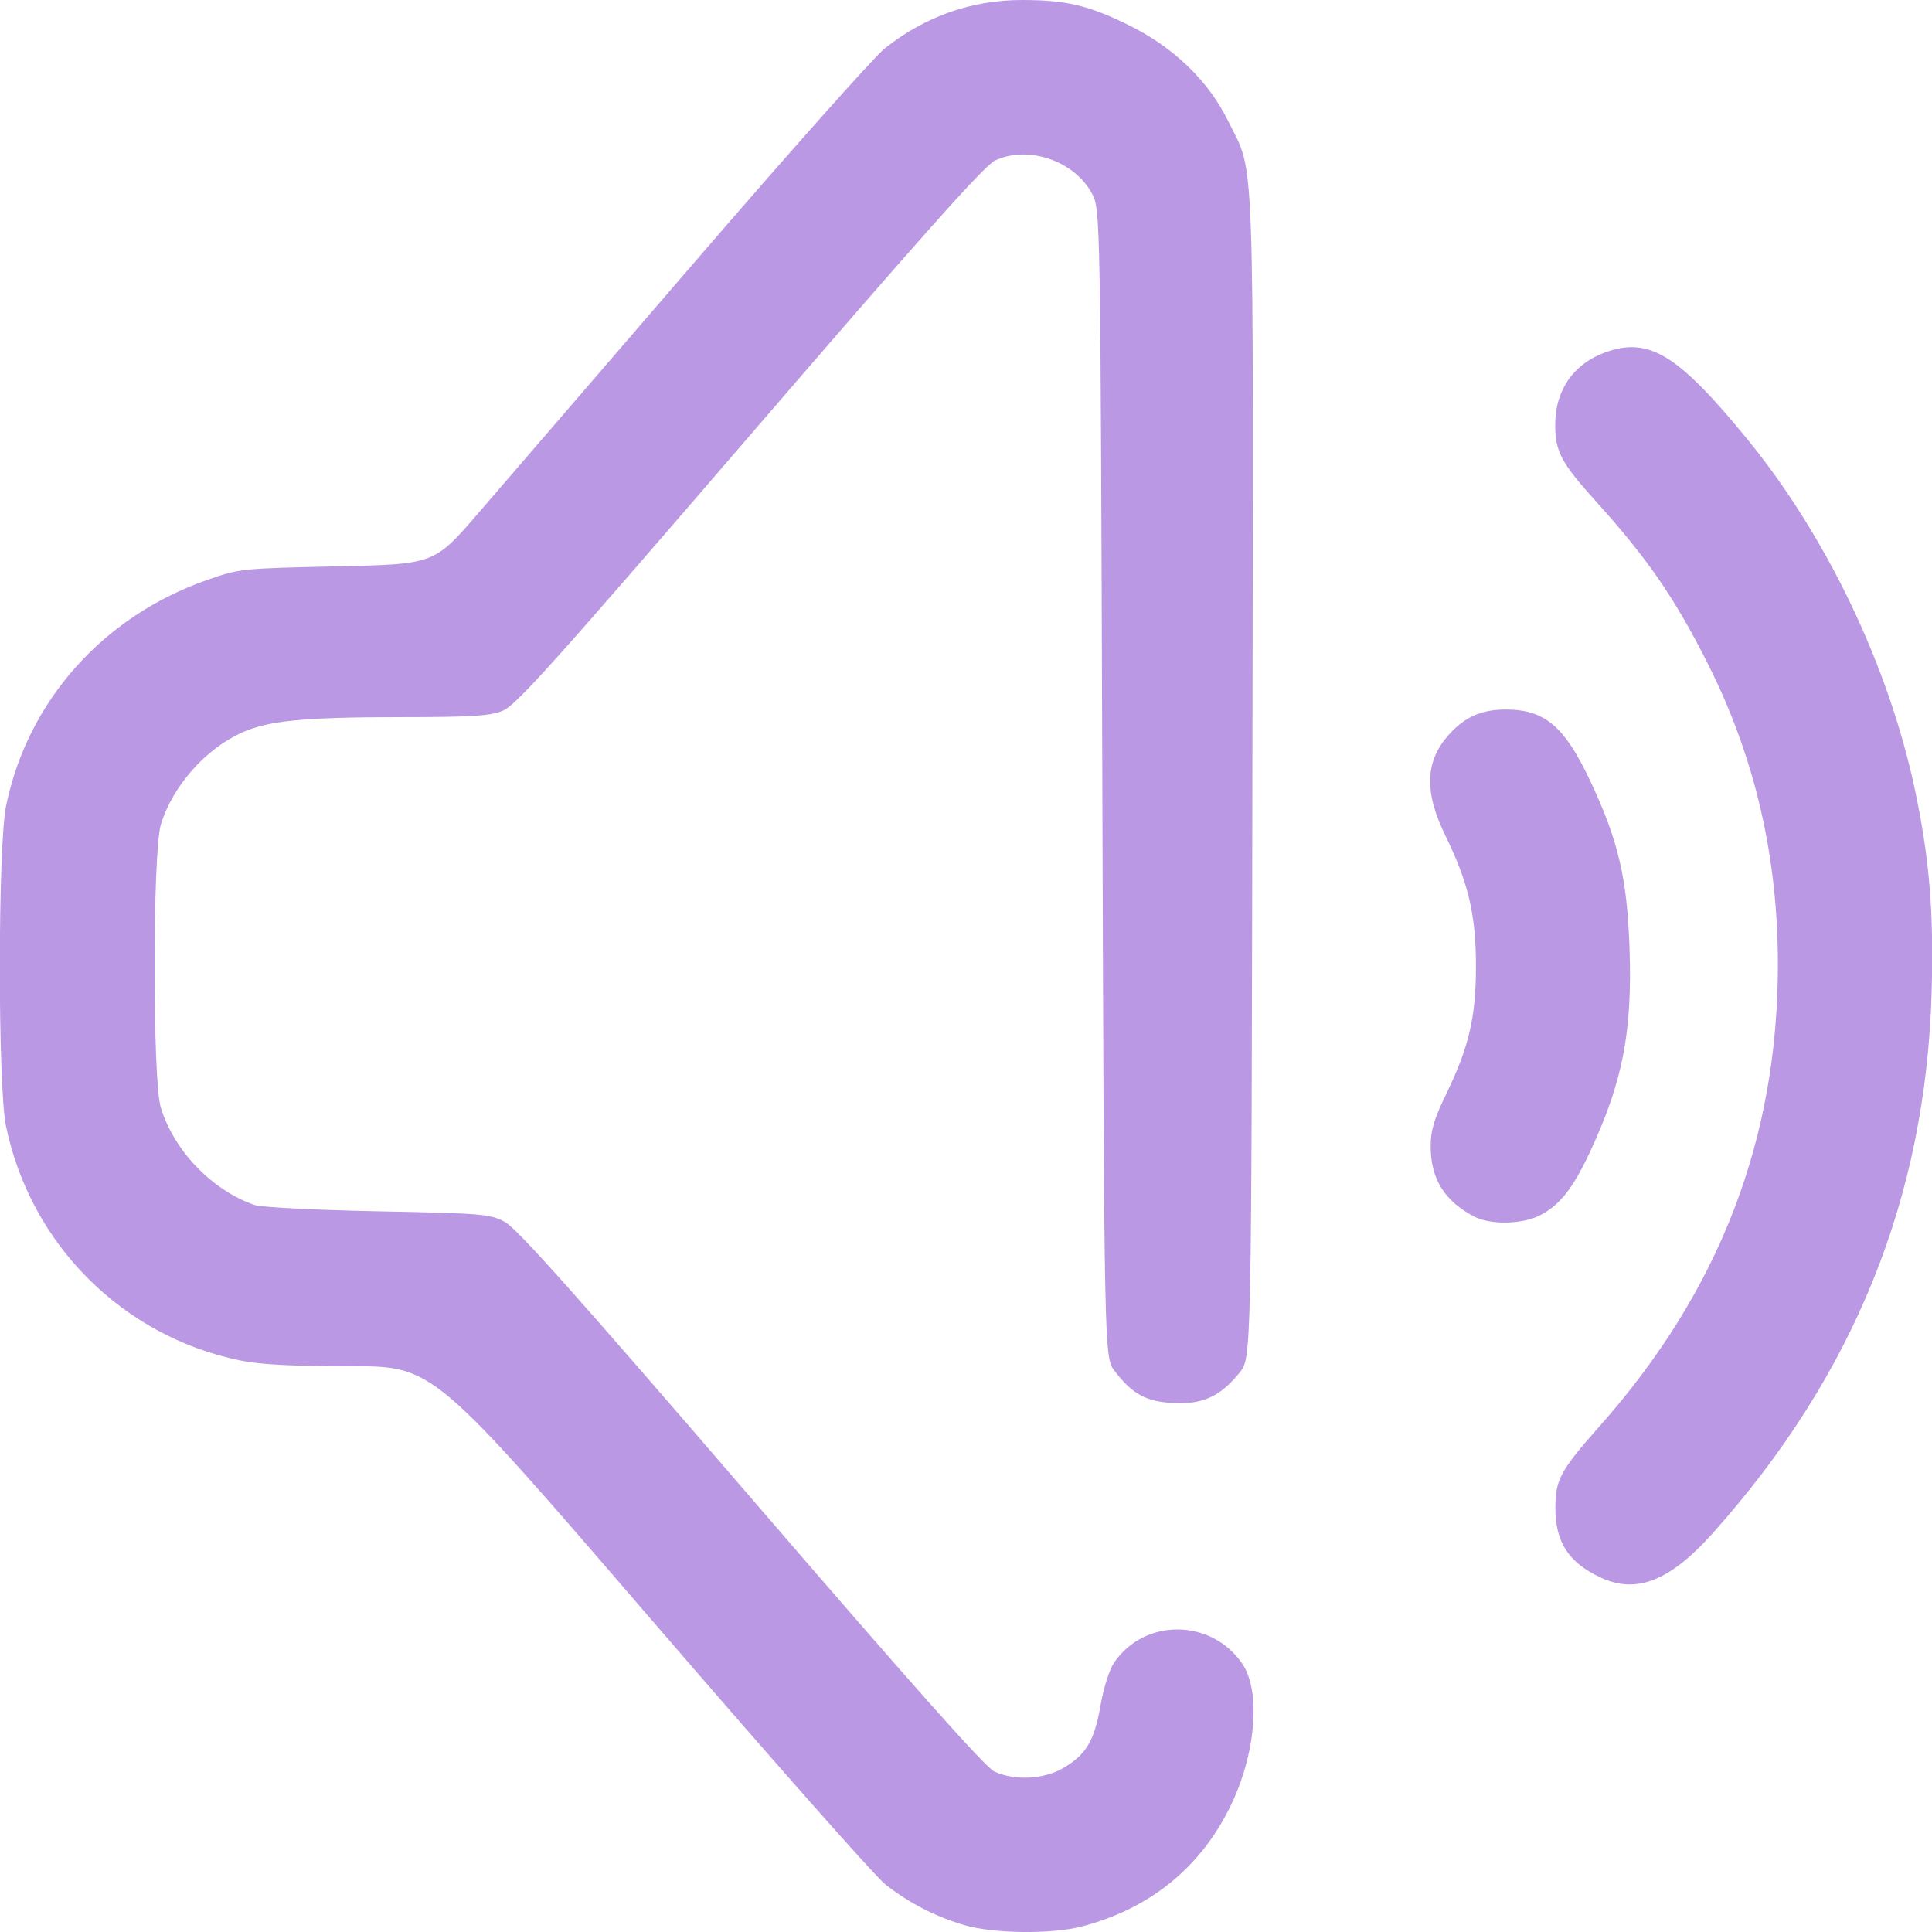
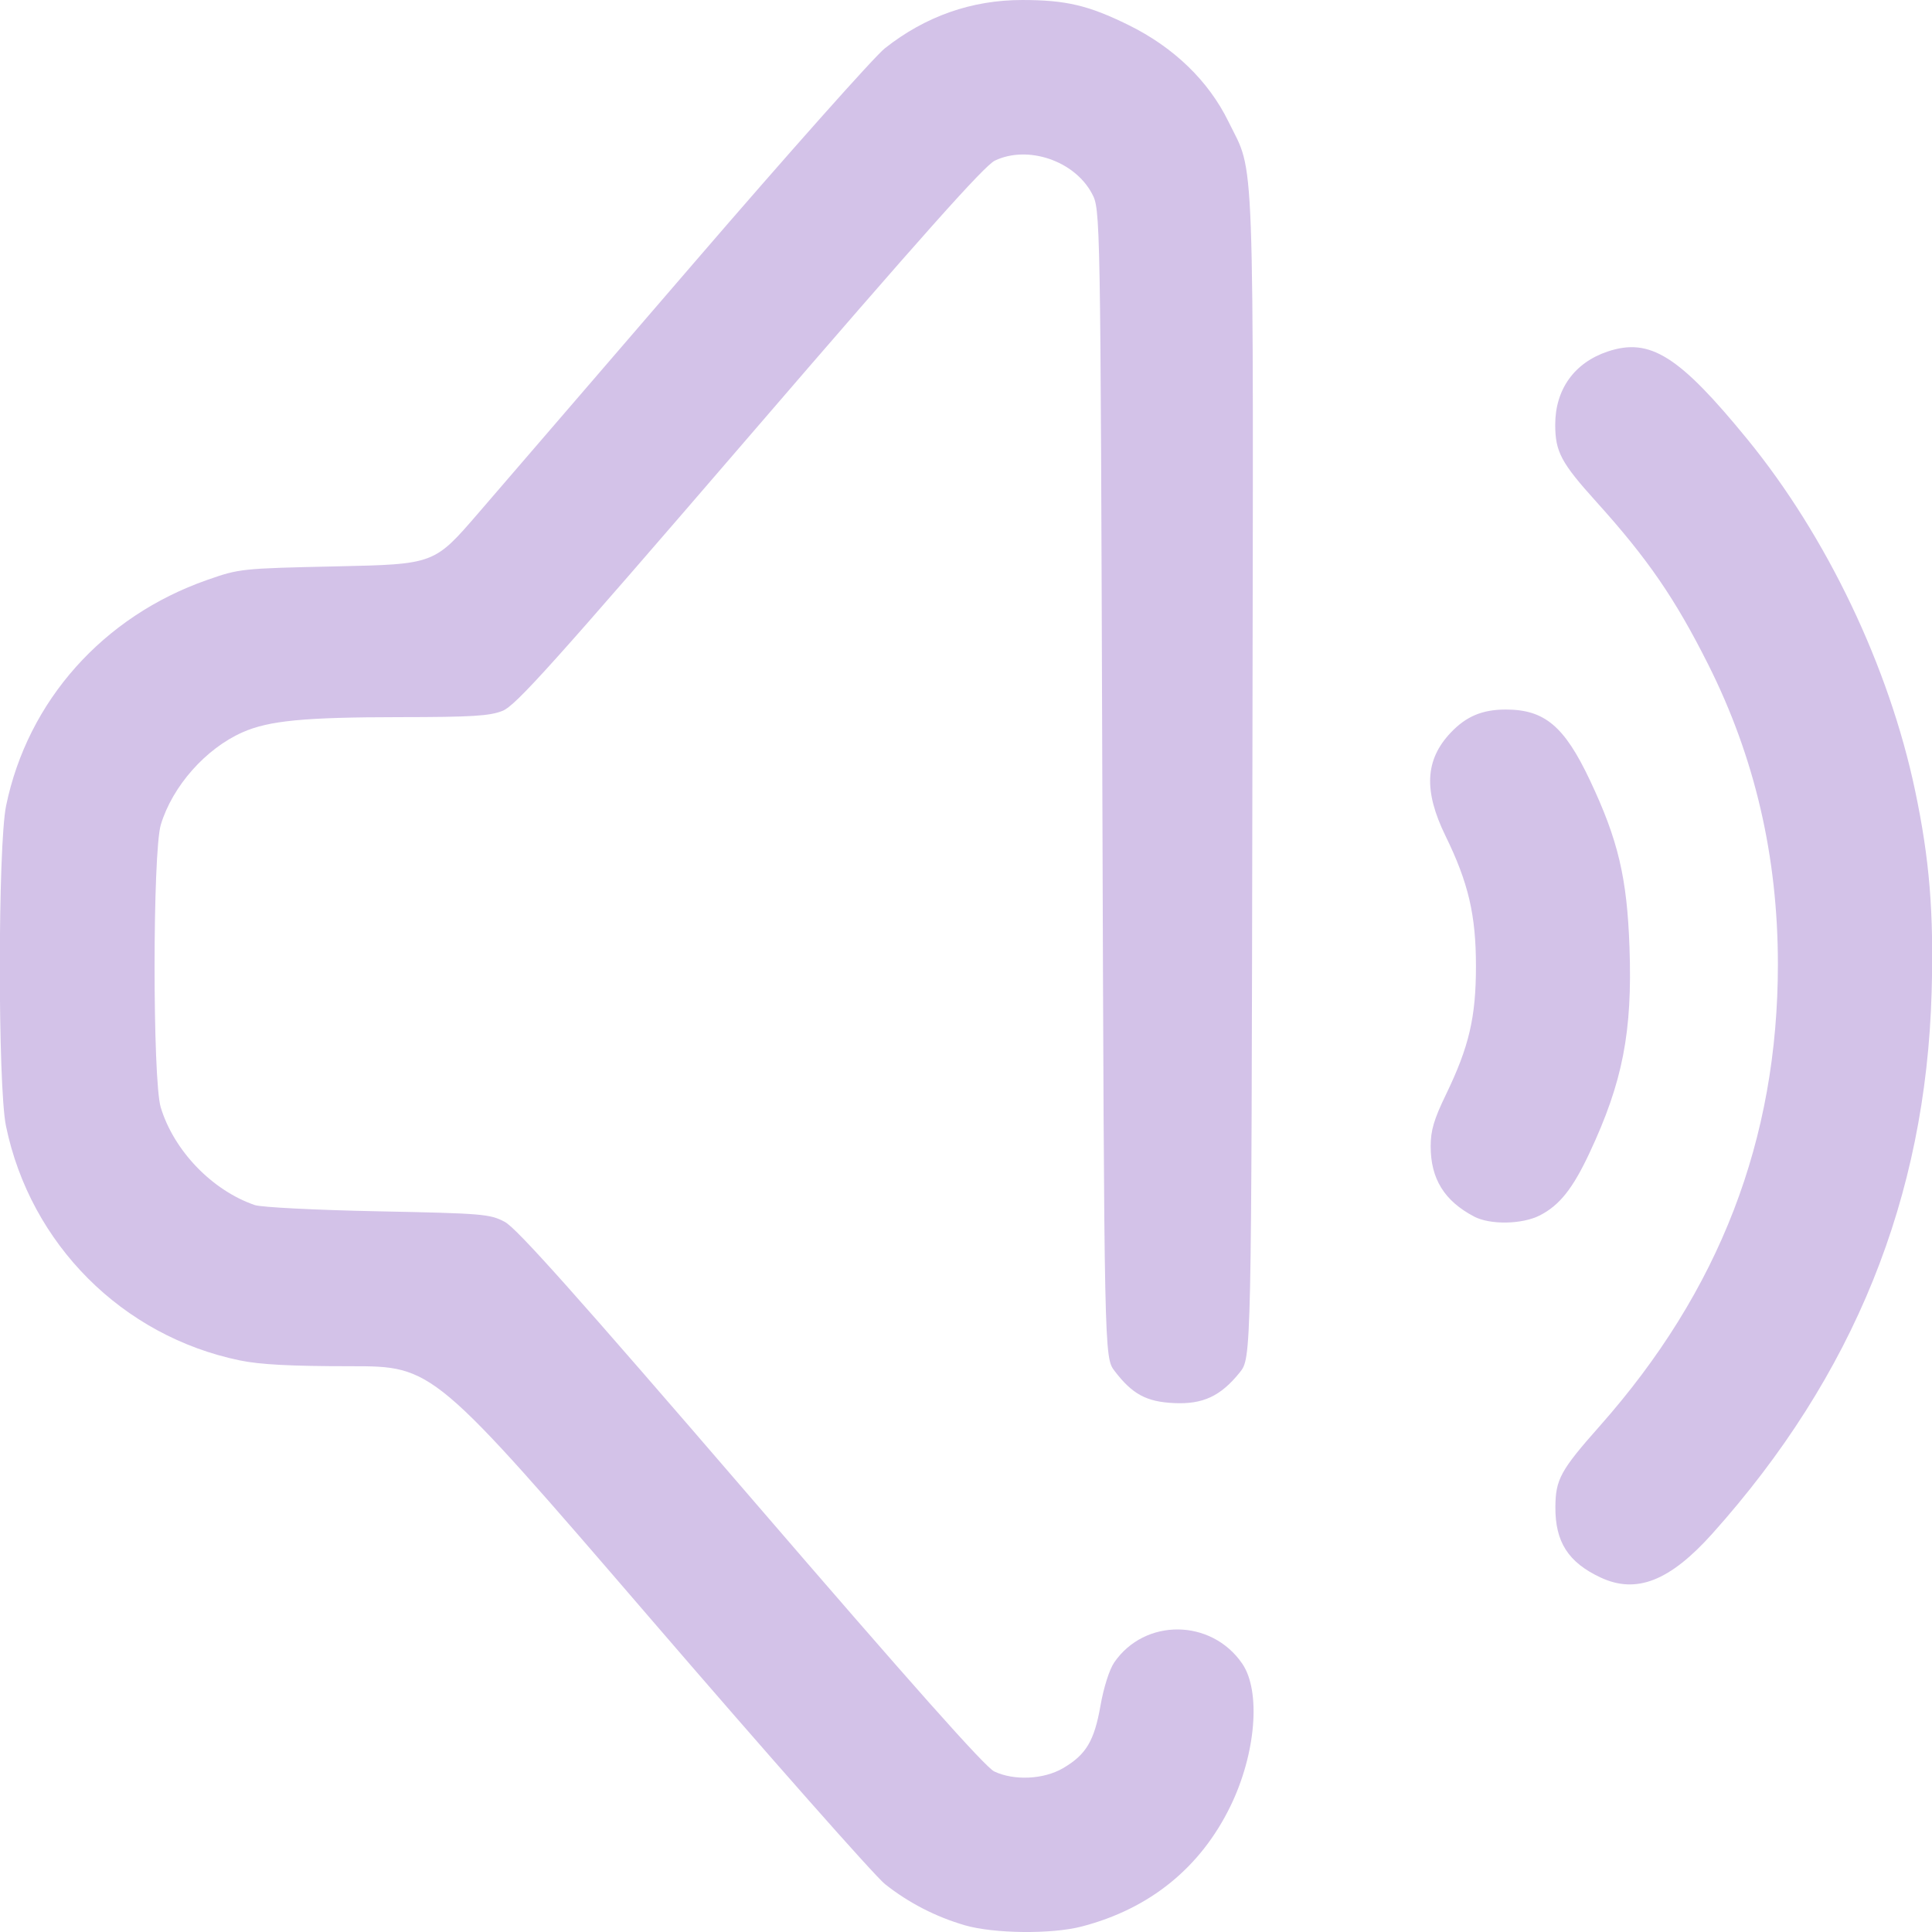
<svg xmlns="http://www.w3.org/2000/svg" xmlns:xlink="http://www.w3.org/1999/xlink" width="512" height="512" viewBox="0 0 135.467 135.467" version="1.1" id="svg1" xml:space="preserve">
  <defs id="defs1">
    <linearGradient id="linearGradient2">
-       <stop style="stop-color:#ba98e3;stop-opacity:1;" offset="0" id="stop2" />
-       <stop style="stop-color:#ba98e3;stop-opacity:1" offset="1" id="stop3" />
+       <stop style="stop-color:#d3c2e8;stop-opacity:1;" offset="0" id="stop2" />
+       <stop style="stop-color:#d3c2e8;stop-opacity:1" offset="1" id="stop3" />
    </linearGradient>
    <linearGradient xlink:href="#linearGradient2" id="linearGradient3" x1="34.836" y1="202.761" x2="128.478" y2="201.471" gradientUnits="userSpaceOnUse" gradientTransform="translate(-4.413462,-84.89423)" />
  </defs>
  <g id="layer1" transform="matrix(0.9376617,0,0,0.9376617,-28.53473,-44.16897)">
    <path style="fill:url(#linearGradient3);fill-opacity:1" d="m 102.562,191.069 c -2.166,-0.632 -4.182,-1.671 -5.943,-3.064 -0.767,-0.607 -8.685,-9.57 -17.596,-19.919 -16.202,-18.816 -16.202,-18.816 -22.378,-18.816 -4.46,0 -6.76,-0.121 -8.278,-0.434 -8.794,-1.816 -15.665,-8.703 -17.488,-17.526 -0.619,-2.996 -0.611,-20.951 0.01,-23.959 1.618,-7.832 7.249,-14.154 15.032,-16.877 2.425,-0.848 2.542,-0.861 9.719,-1.017 7.264,-0.159 7.264,-0.159 10.55,-3.969 1.807,-2.095 9.07,-10.524 16.14,-18.731 7.07,-8.207 13.492,-15.425 14.271,-16.04 3.03,-2.395 6.488,-3.611 10.267,-3.611 3.271,0 4.962,0.398 7.95,1.869 3.393,1.67 5.988,4.179 7.479,7.229 1.988,4.066 1.868,0.77 1.787,48.96 -0.073,43.489 -0.073,43.489 -0.947,44.574 -1.43,1.776 -2.754,2.392 -4.918,2.289 -2.065,-0.098 -3.115,-0.666 -4.439,-2.402 -0.775,-1.017 -0.775,-1.017 -0.917,-43.936 -0.141,-42.92 -0.141,-42.92 -0.782,-44.119 -1.307,-2.447 -4.786,-3.626 -7.251,-2.456 -0.786,0.373 -5.425,5.577 -18.356,20.592 -14.764,17.144 -17.474,20.161 -18.464,20.557 -0.96,0.384 -2.298,0.466 -7.717,0.47 -7.12,0.006 -9.751,0.26 -11.724,1.133 -2.755,1.219 -5.237,4.024 -6.11,6.905 -0.62,2.046 -0.626,19.103 -0.007,21.143 0.982,3.238 3.839,6.207 7.028,7.304 0.486,0.167 4.546,0.373 9.196,0.467 7.871,0.158 8.39,0.201 9.502,0.791 0.894,0.474 5.312,5.425 18.405,20.63 12.053,13.997 17.519,20.145 18.198,20.467 1.485,0.705 3.704,0.599 5.146,-0.246 1.725,-1.011 2.333,-2.03 2.801,-4.69 0.236,-1.343 0.665,-2.691 1.022,-3.212 2.282,-3.33 7.264,-3.286 9.574,0.085 1.409,2.057 1.026,6.729 -0.872,10.64 -2.24,4.615 -6.045,7.698 -11.13,9.018 -2.261,0.587 -6.578,0.539 -8.76,-0.097 z m 47.56,-26 c -2.417,-1.128 -3.399,-2.661 -3.38,-5.275 0.015,-2.064 0.387,-2.744 3.316,-6.049 8.955,-10.105 13.323,-21.427 13.323,-34.533 0,-8.054 -1.723,-15.47 -5.204,-22.402 -2.485,-4.947 -4.527,-7.918 -8.363,-12.169 -2.648,-2.934 -3.084,-3.751 -3.084,-5.783 0,-2.636 1.433,-4.634 3.923,-5.467 3.158,-1.058 5.336,0.31 10.438,6.553 5.953,7.285 10.6,17.018 12.552,26.287 1.075,5.104 1.402,9.094 1.235,15.053 -0.432,15.378 -5.814,28.68 -16.382,40.487 -3.19,3.563 -5.694,4.55 -8.373,3.299 z m -9.46,-26.992 c -2.226,-1.171 -3.246,-2.822 -3.246,-5.253 0,-1.182 0.245,-2.013 1.14,-3.863 1.732,-3.582 2.246,-5.781 2.246,-9.607 0,-3.825 -0.563,-6.235 -2.278,-9.744 -1.646,-3.369 -1.529,-5.689 0.39,-7.716 1.156,-1.222 2.366,-1.73 4.118,-1.73 2.902,0 4.381,1.243 6.292,5.287 2.11,4.466 2.777,7.281 2.96,12.493 0.223,6.335 -0.505,10.076 -2.992,15.381 -1.253,2.673 -2.244,3.917 -3.717,4.669 -1.321,0.674 -3.716,0.715 -4.915,0.084 z" id="path1" />
  </g>
</svg>
